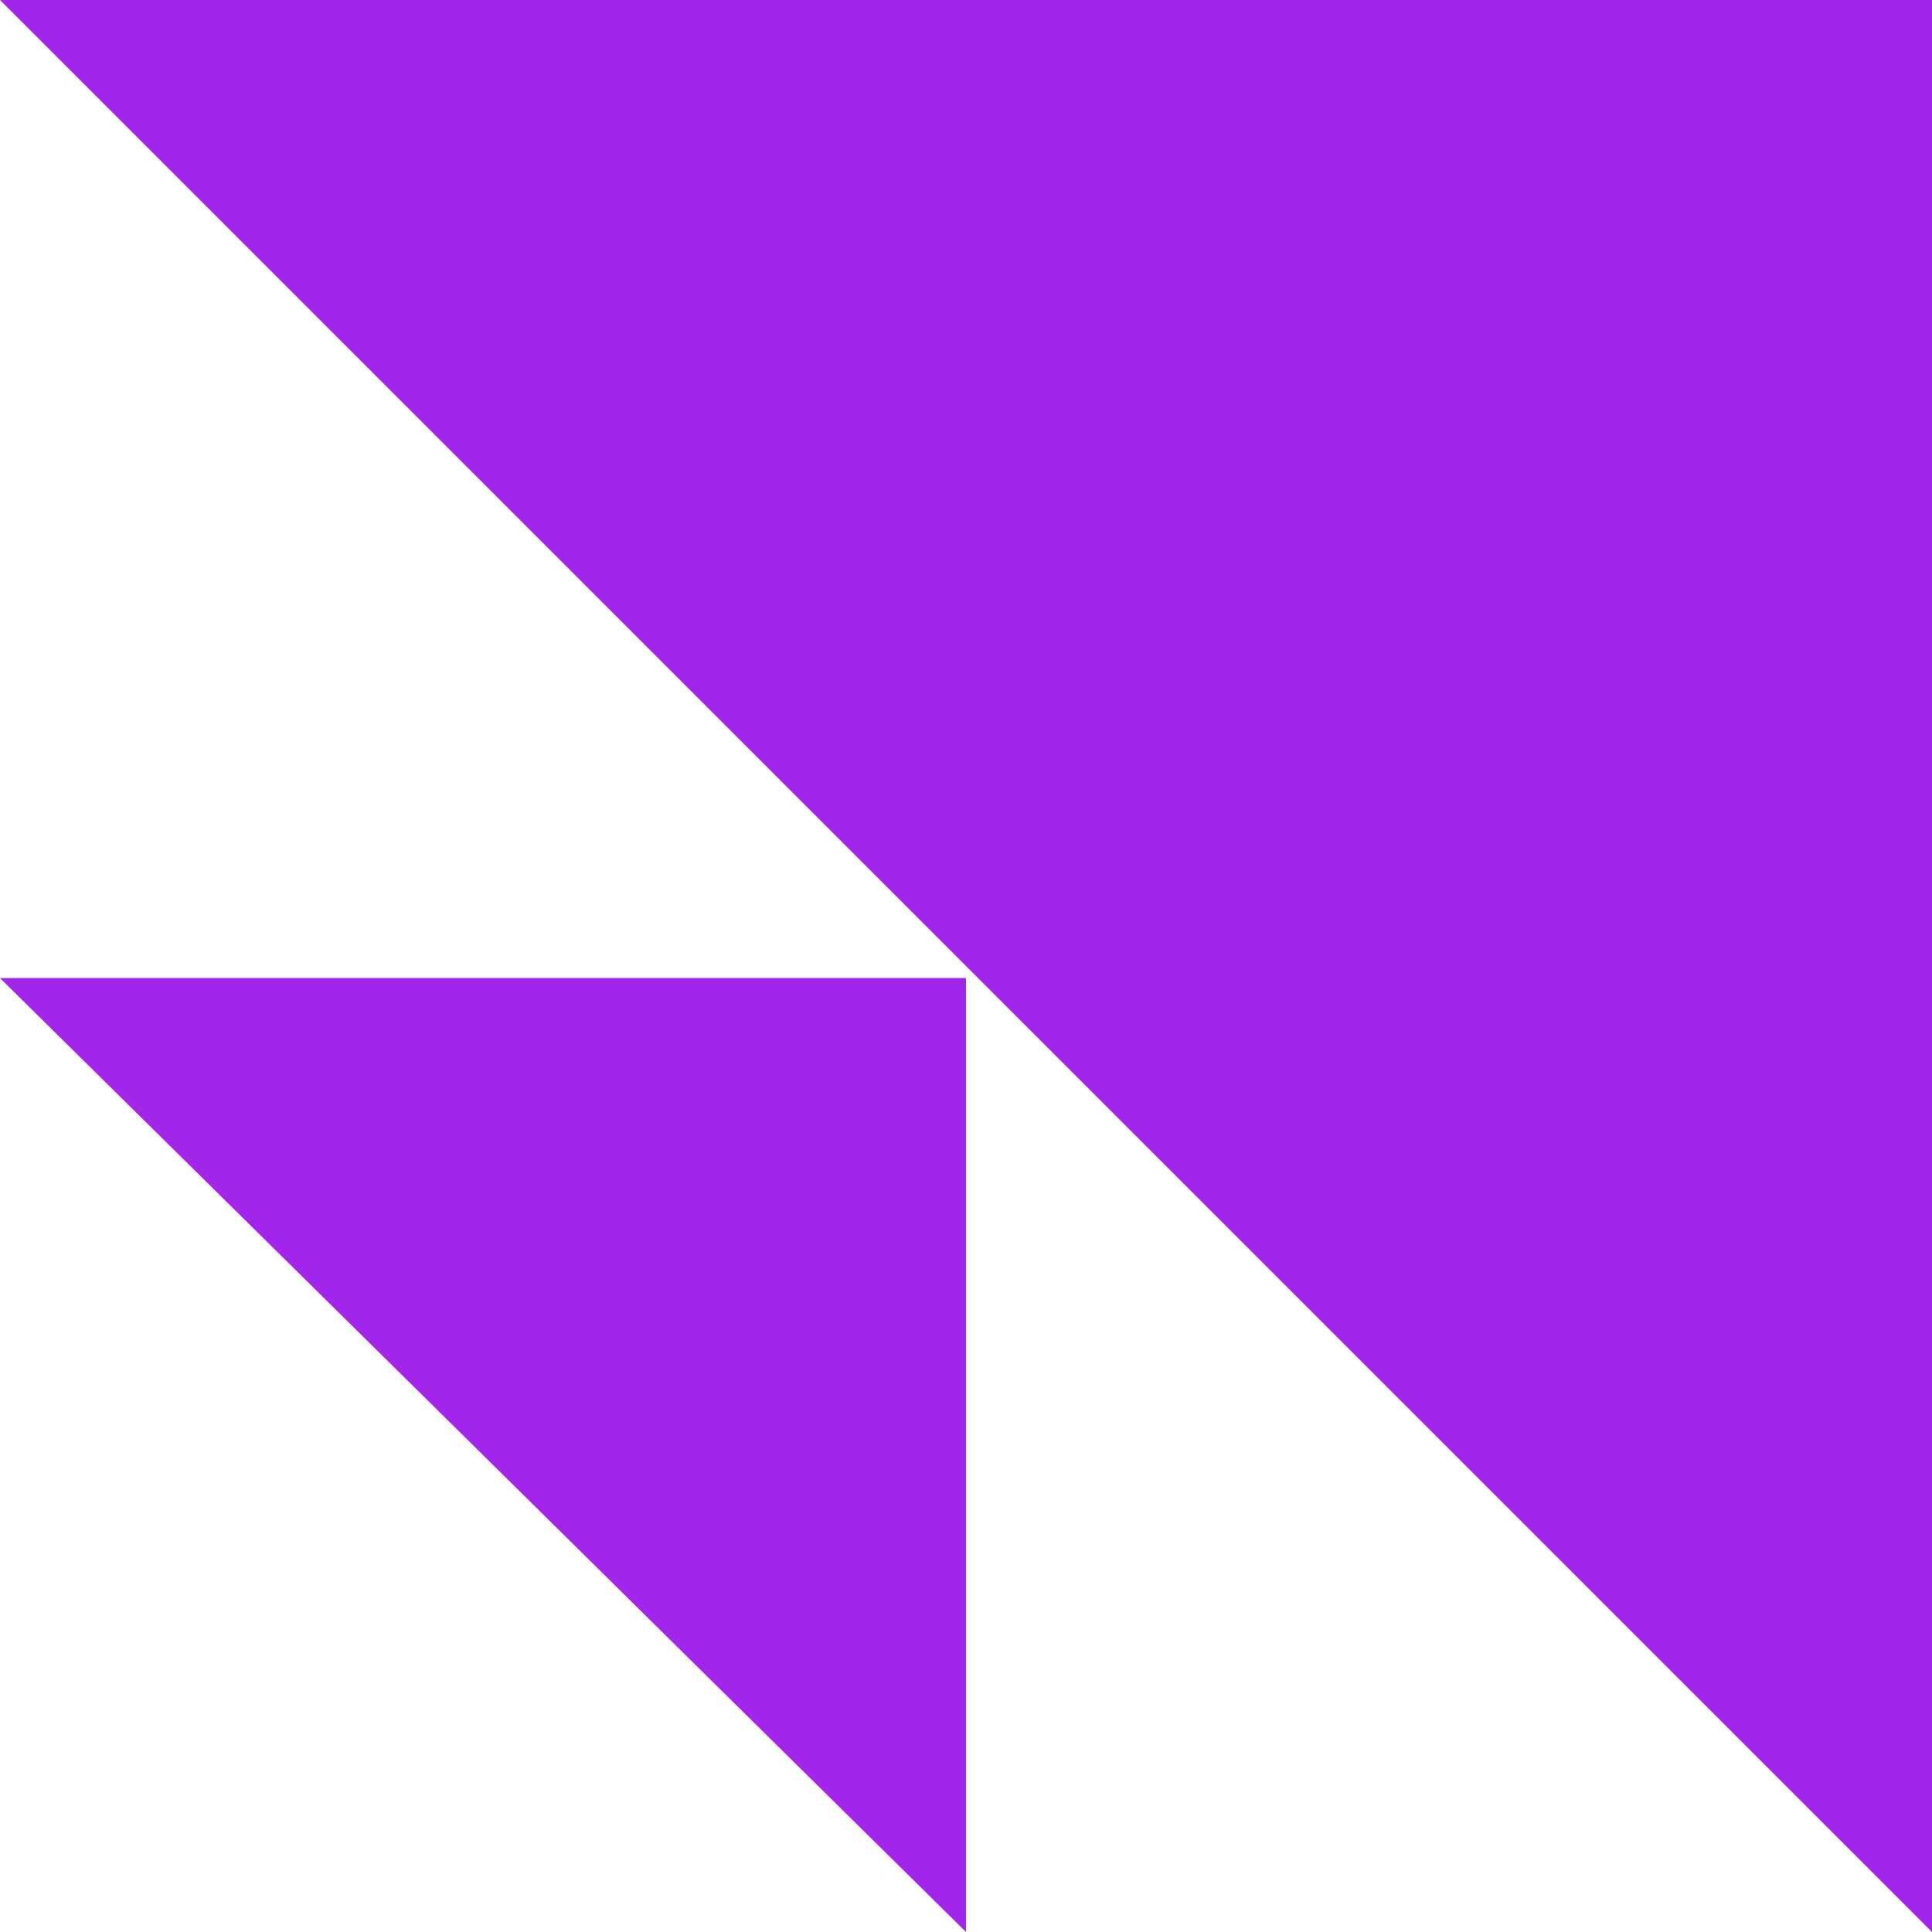
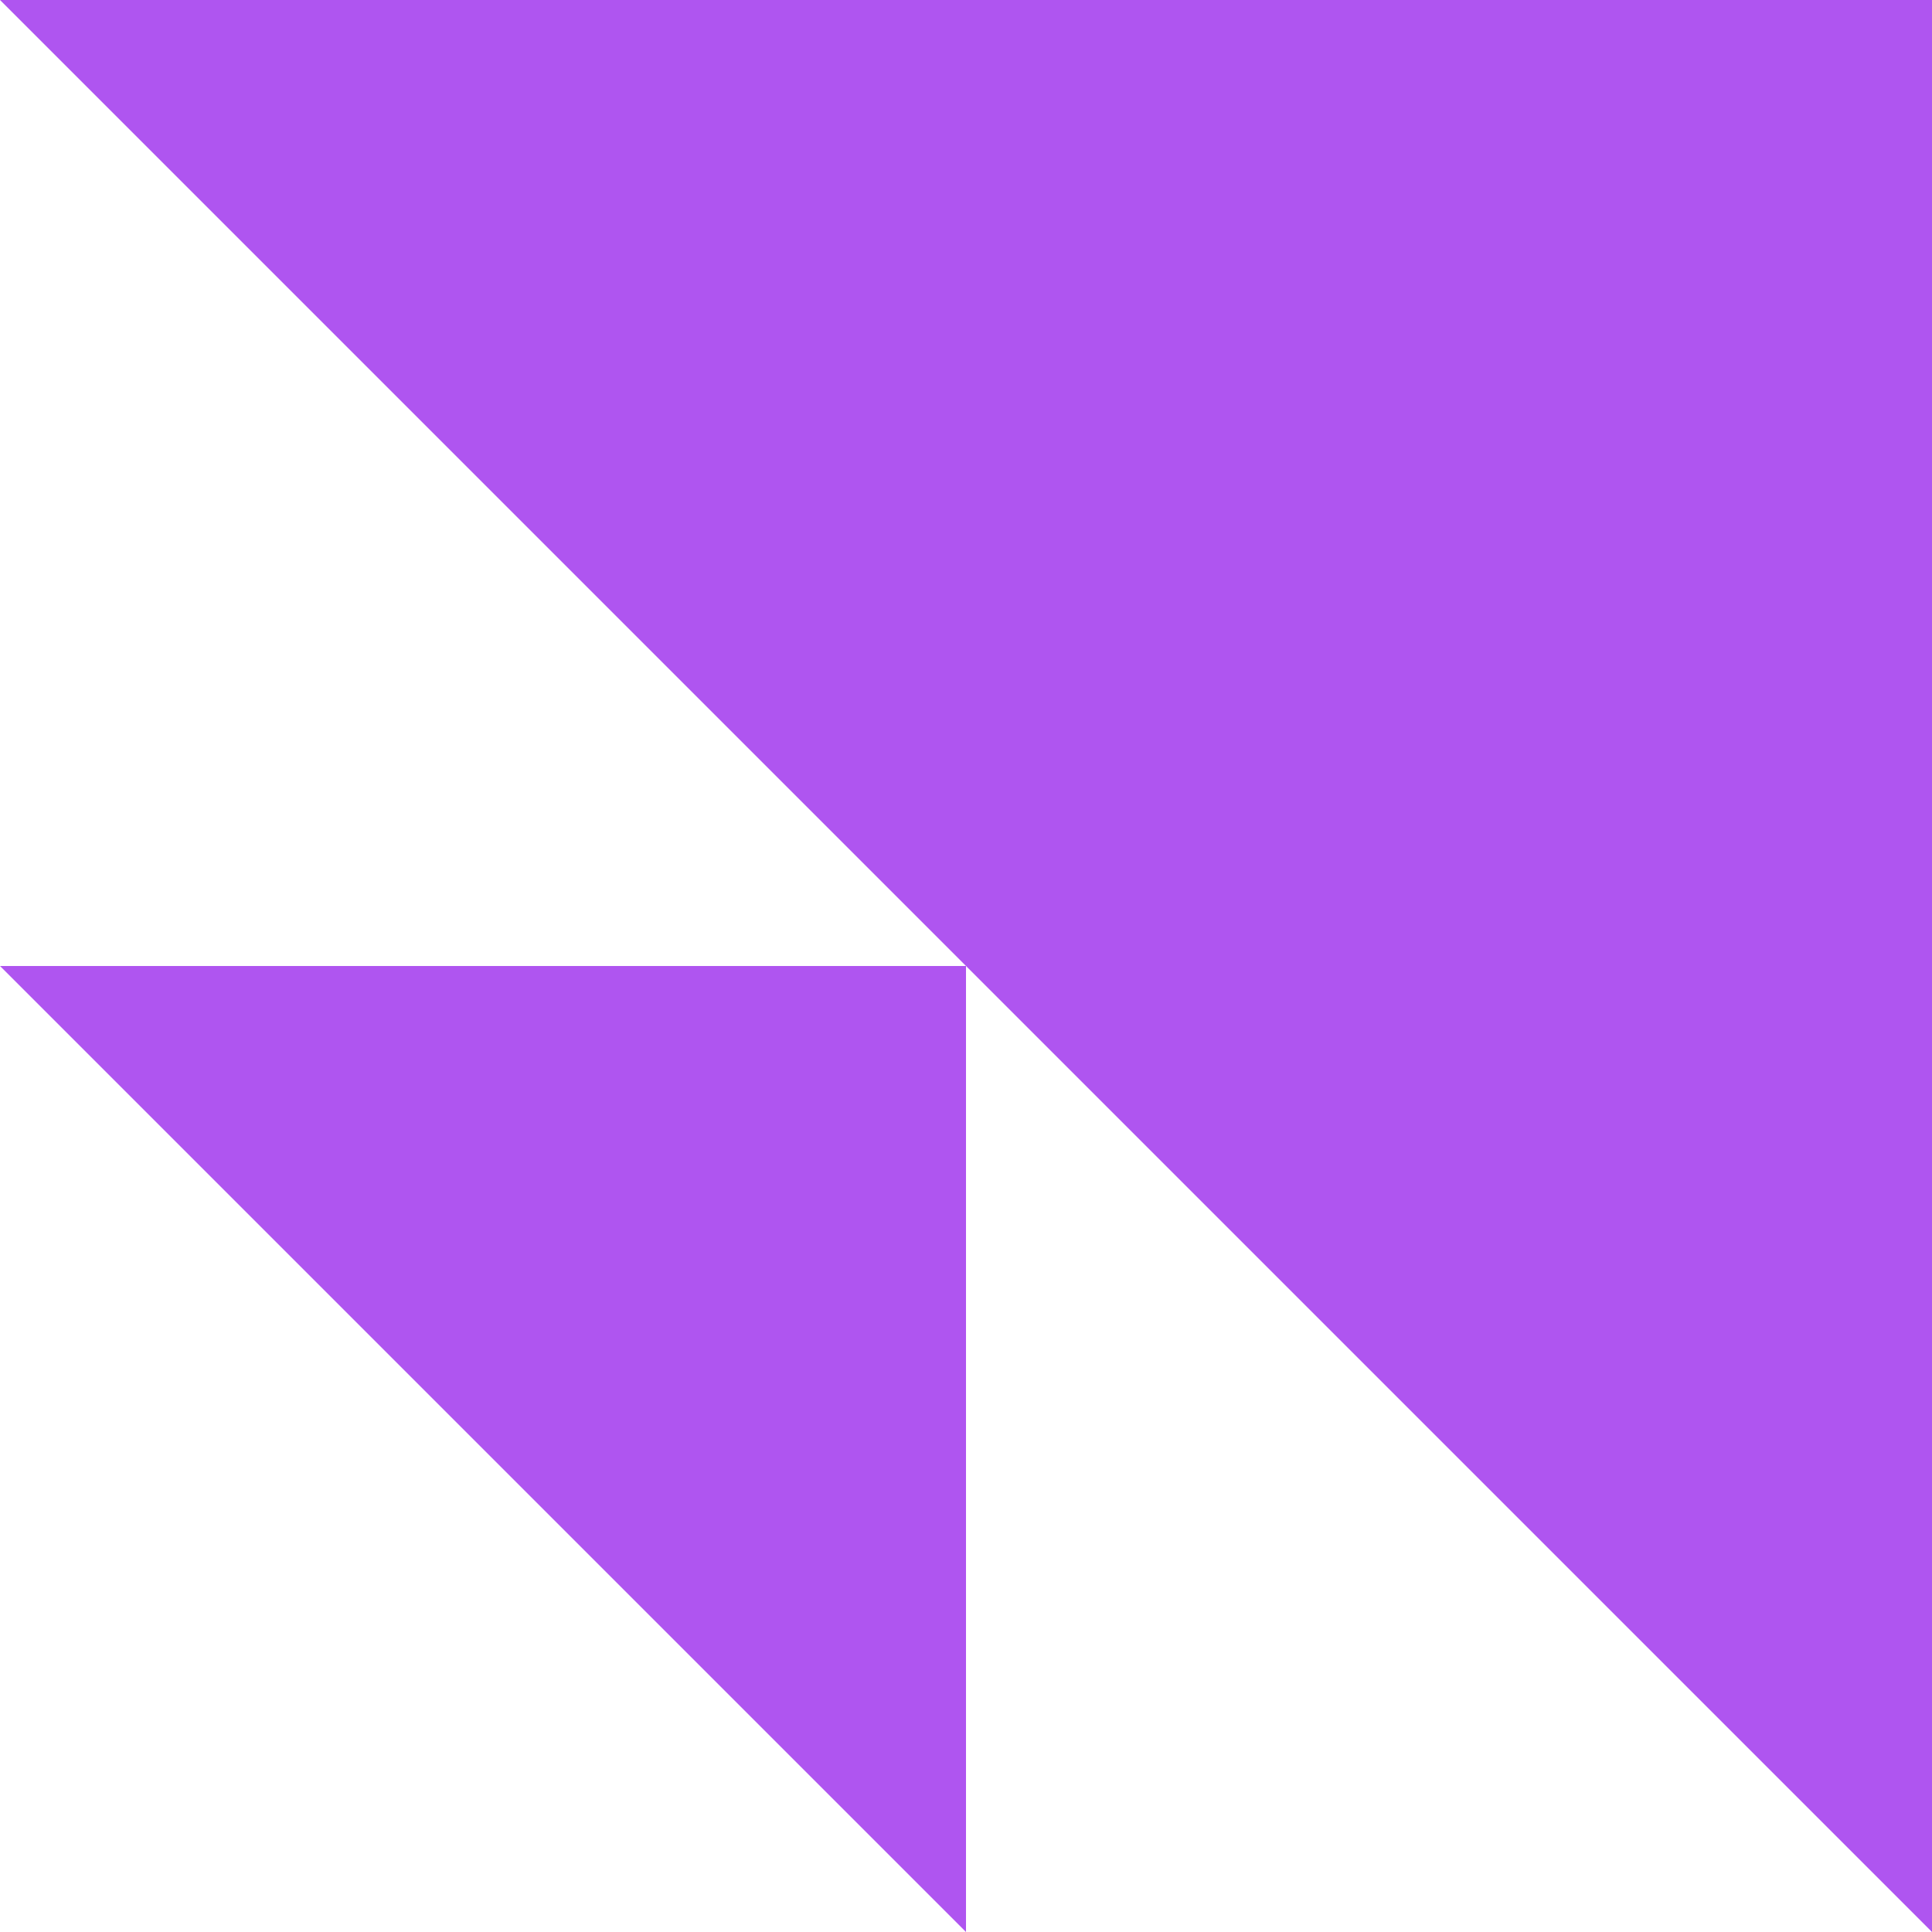
<svg xmlns="http://www.w3.org/2000/svg" version="1.1" id="Layer_1" x="0px" y="0px" viewBox="0 0 400 400" style="enable-background:new 0 0 400 400;" xml:space="preserve">
  <style type="text/css">
- 	.st0{fill:#A126E9;}
+ 	.st0{fill:#AF55F0;}
</style>
  <g>
    <g>
      <g>
-         <polygon class="st0" points="0,202.5 200,400 200,202.5    " />
-       </g>
-       <g>
-         <polygon class="st0" points="0,0 400,400 400,0    " />
+         <g>
+           <g>
+             <g>
+               <g>
+                 <polygon class="st0" points="0,200 200,400 200,200        " />
+               </g>
+             </g>
+           </g>
+           <g>
+             <g>
+               <g>
+                 <polygon class="st0" points="0,0 400,400 400,0        " />
+               </g>
+             </g>
+           </g>
+         </g>
      </g>
    </g>
  </g>
</svg>
